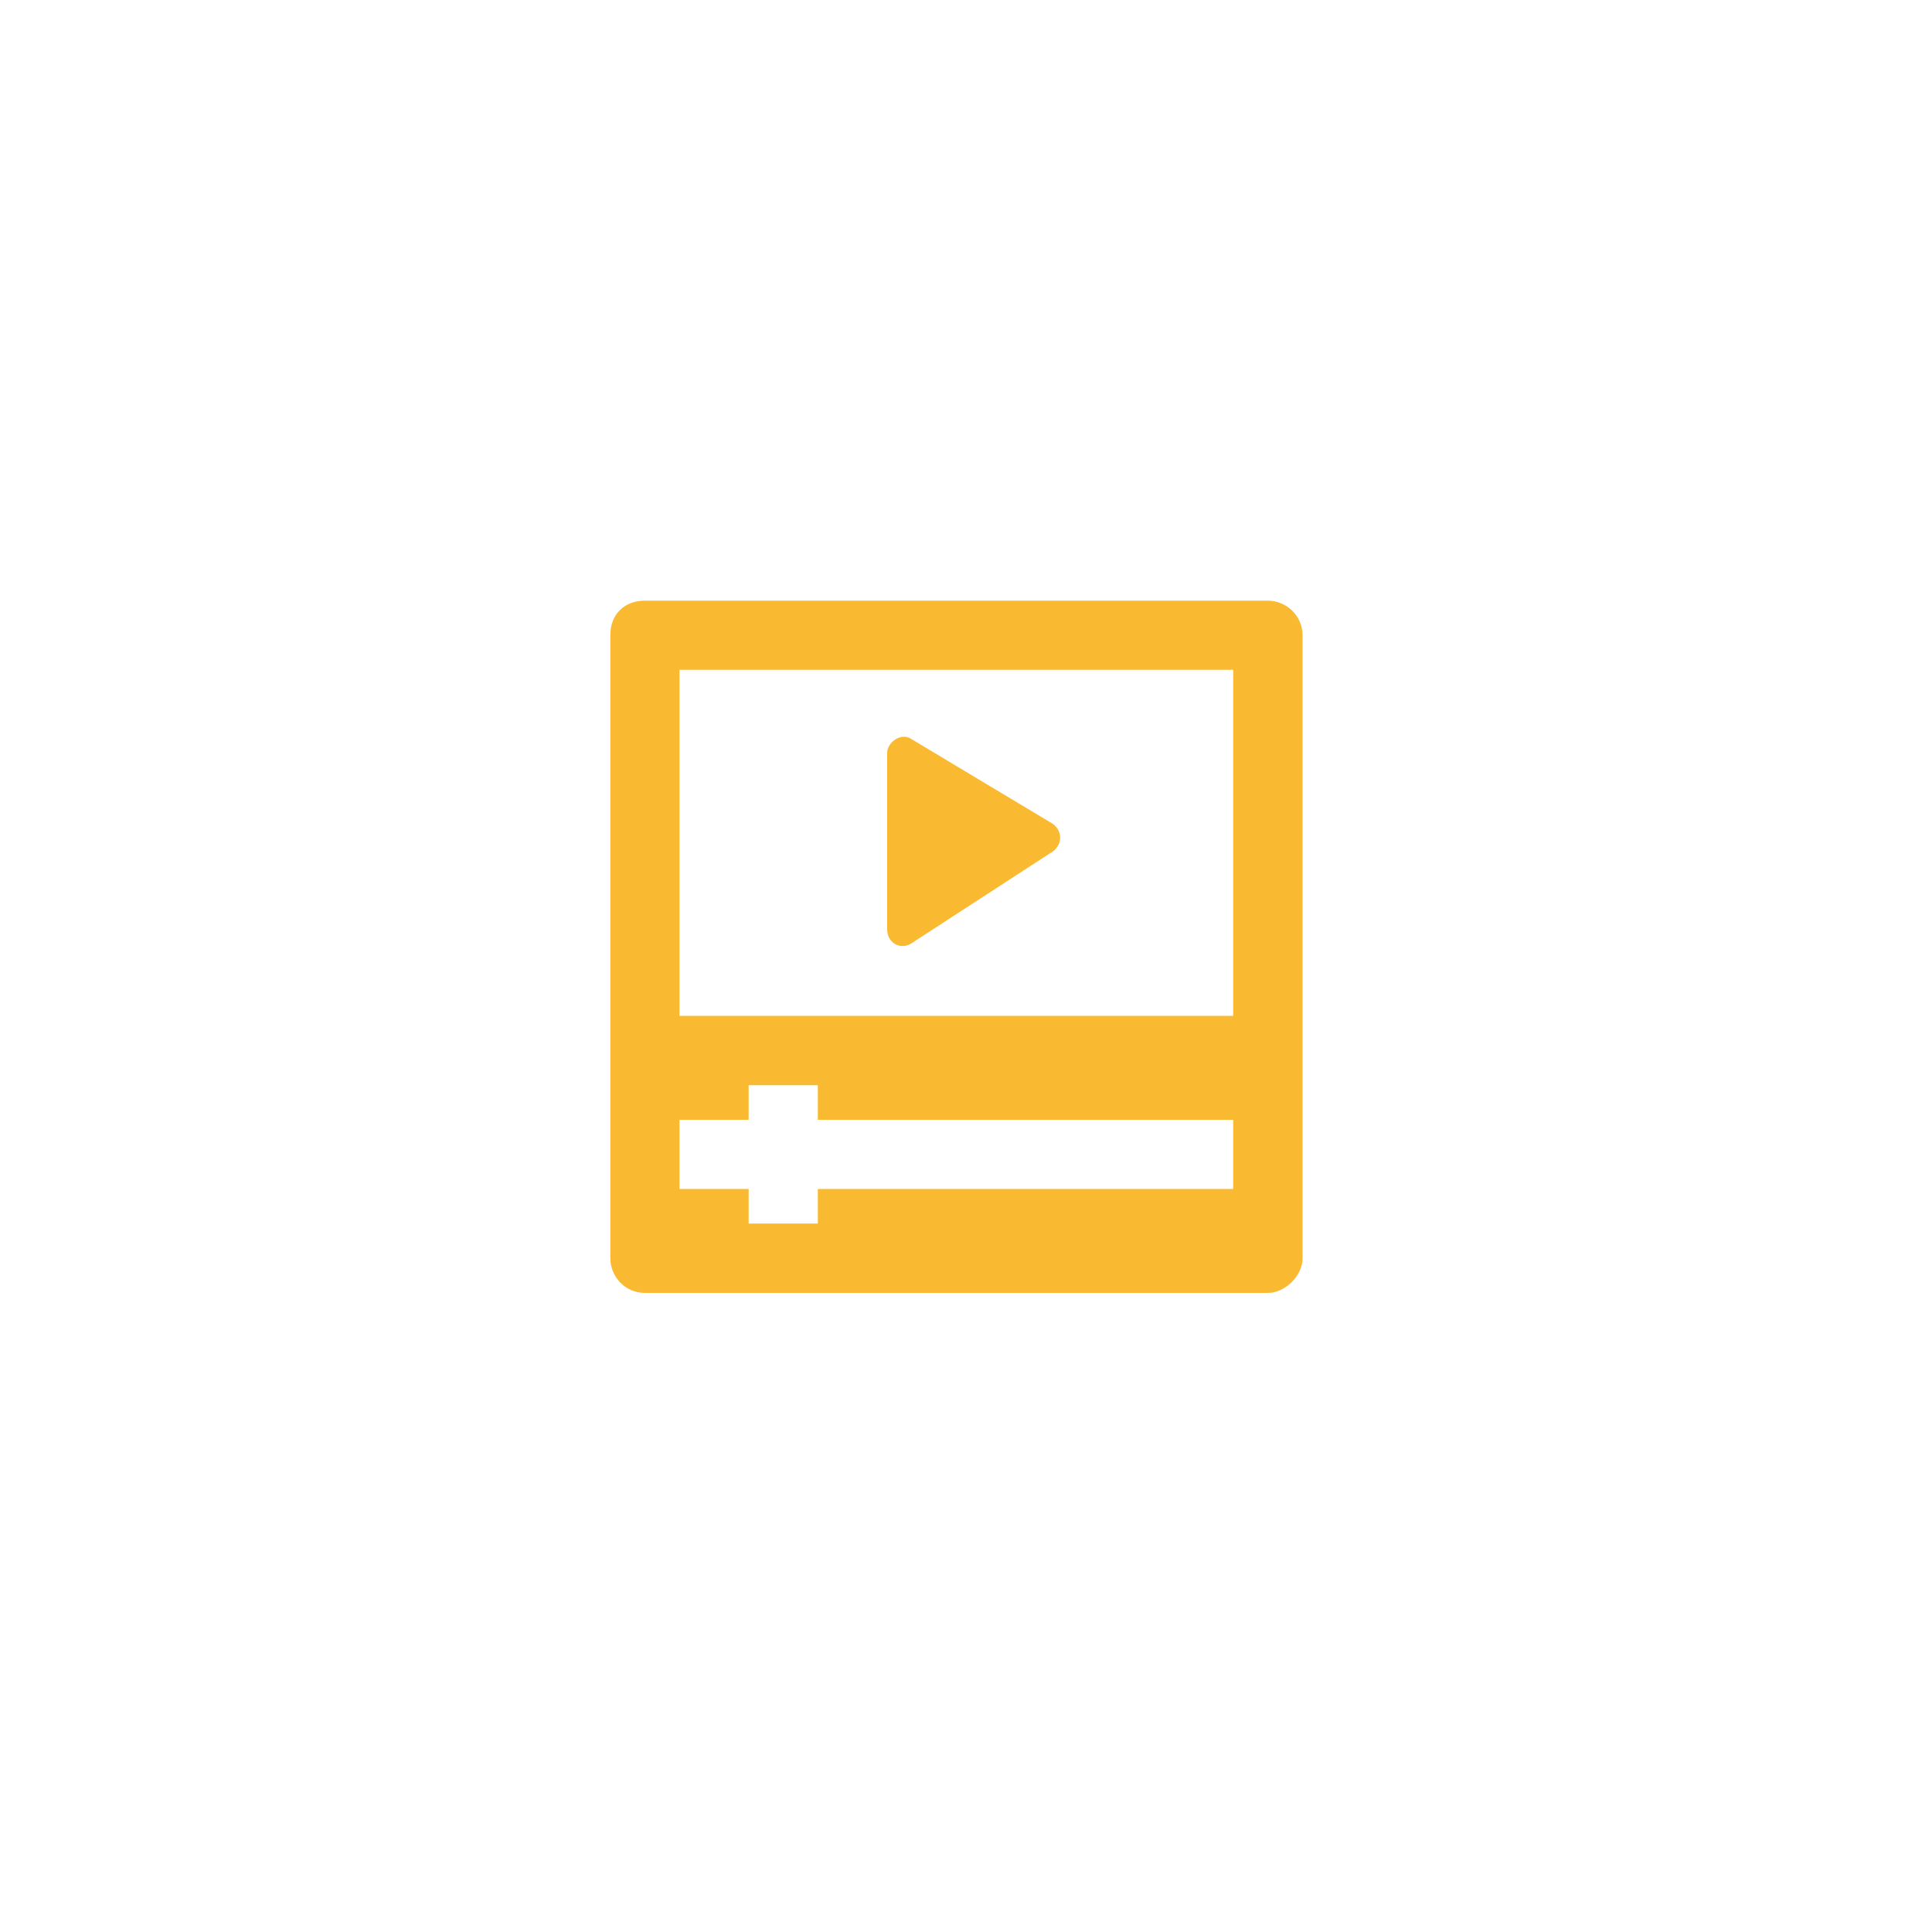
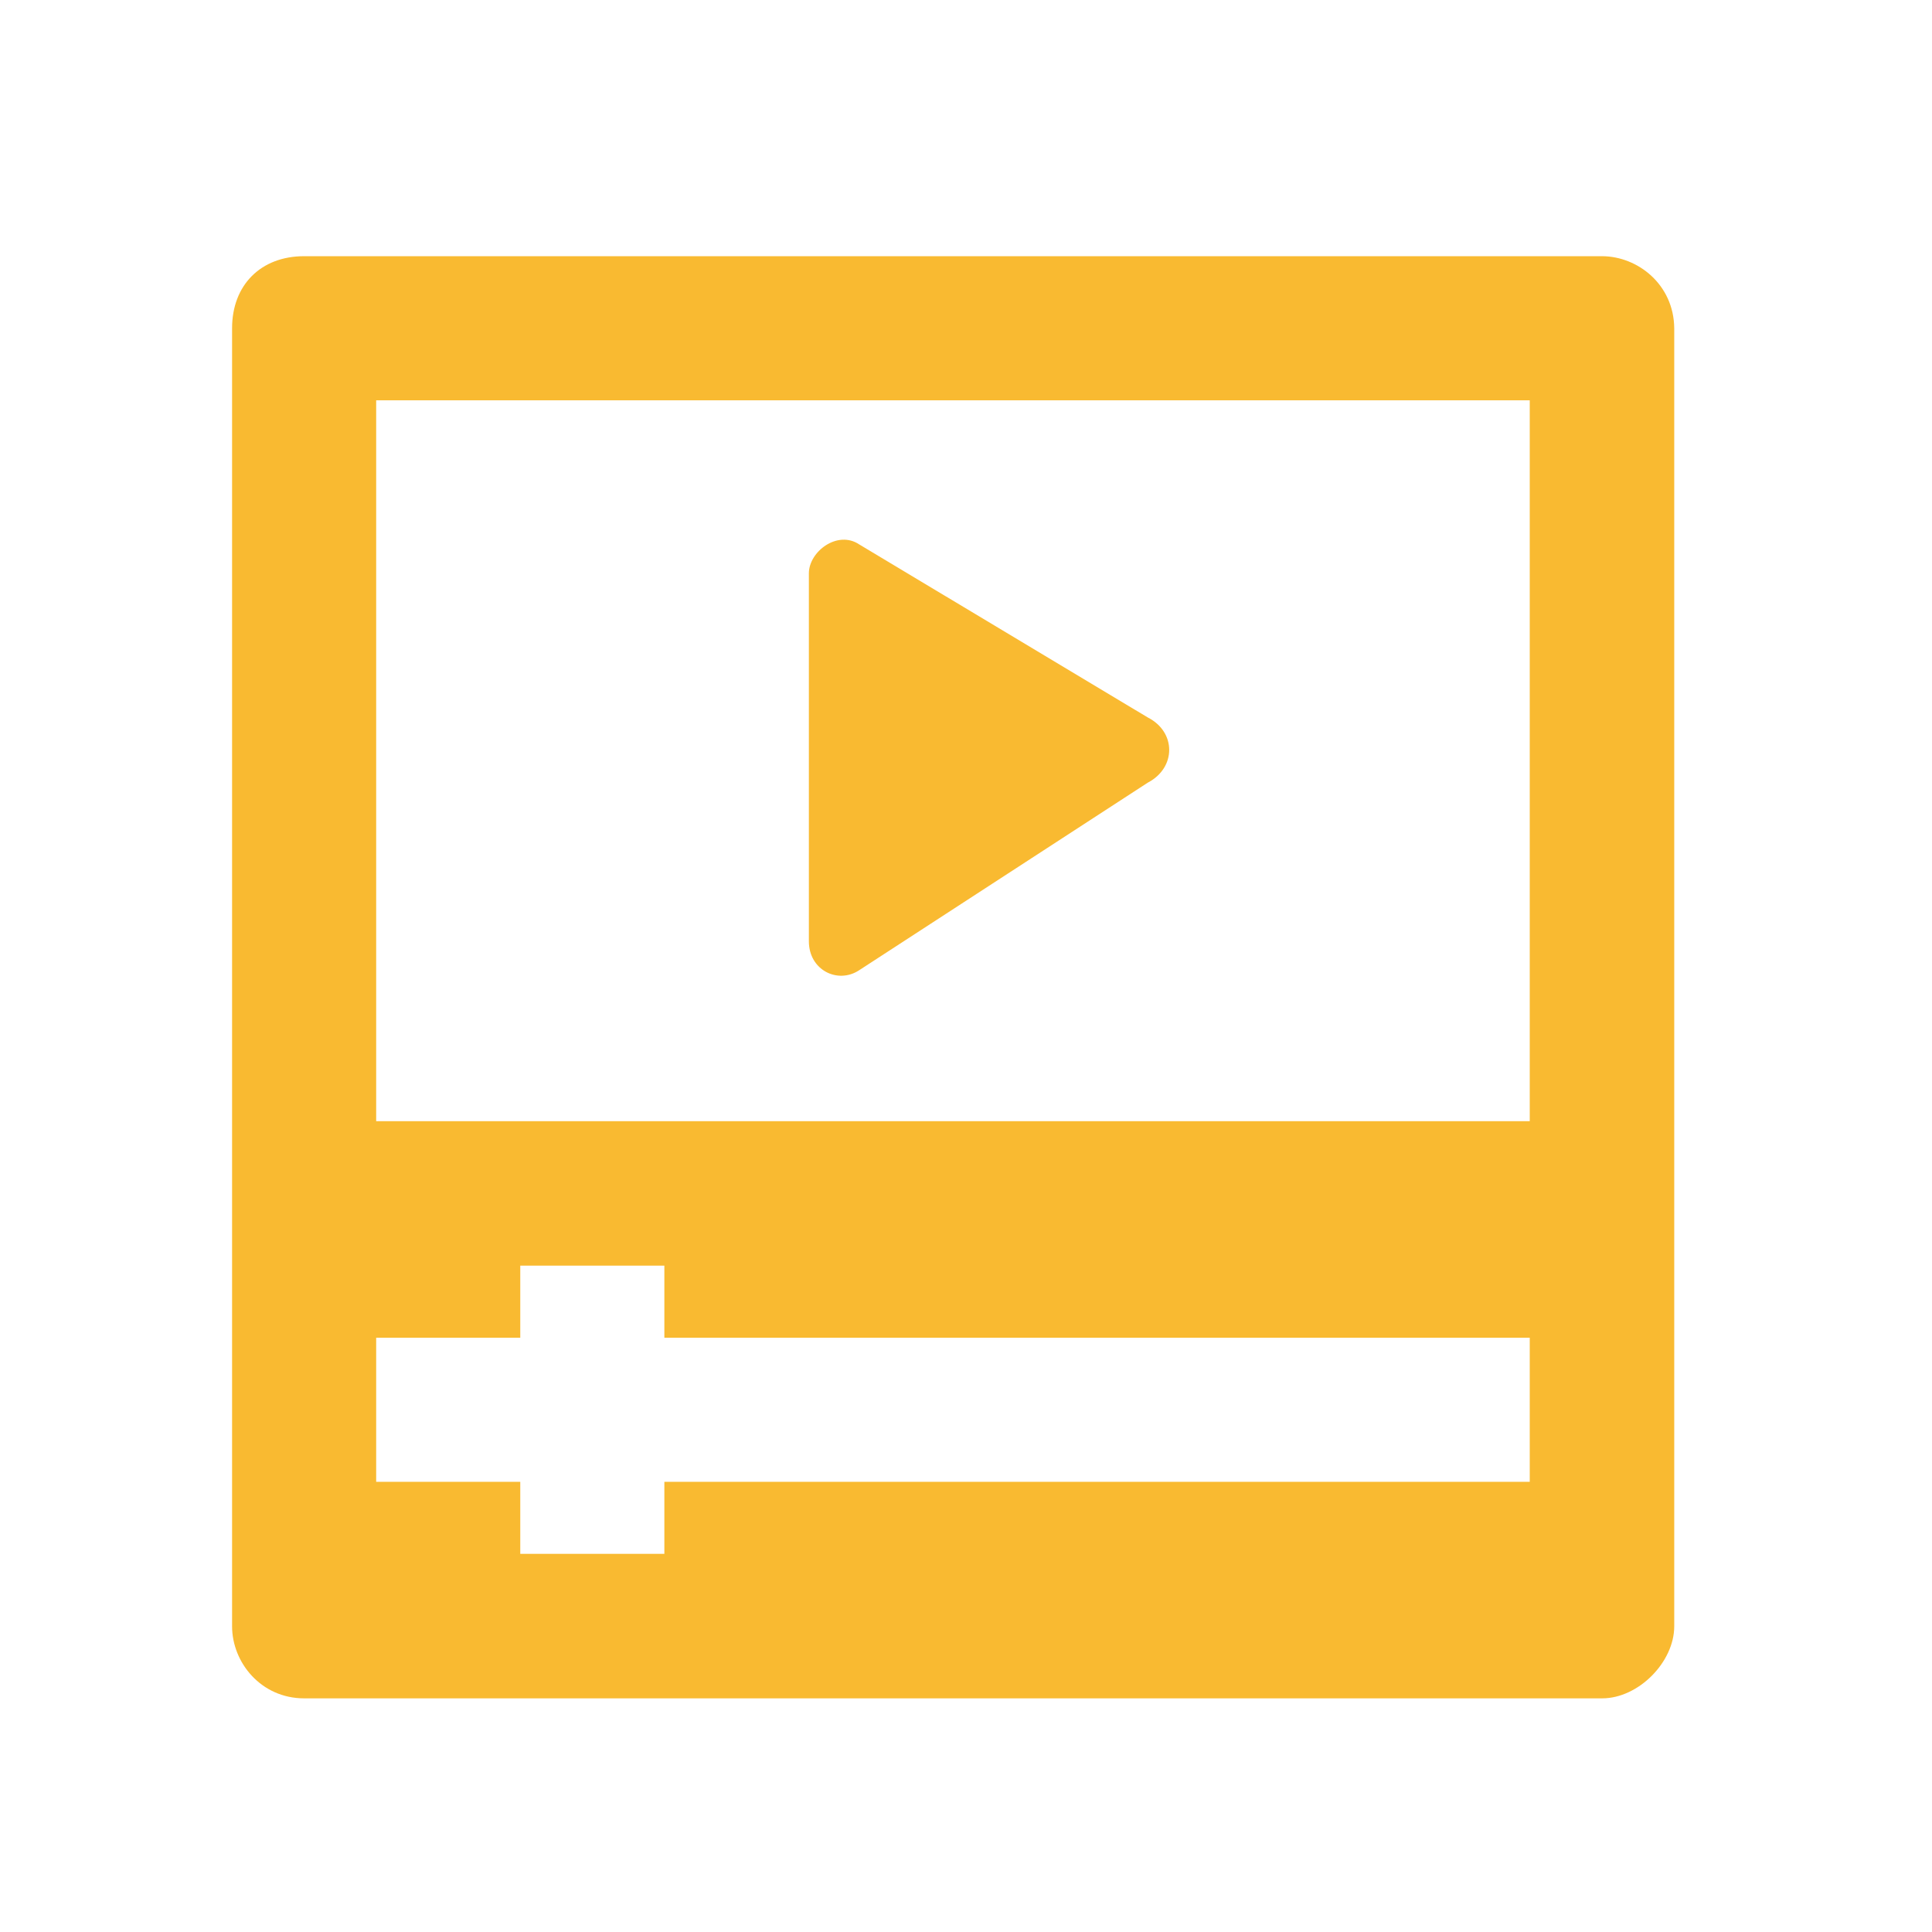
- <svg xmlns="http://www.w3.org/2000/svg" version="1.1" id="Capa_1" x="0px" y="0px" viewBox="0 0 100 100" style="enable-background:new 0 0 100 100;" xml:space="preserve">
+ <svg xmlns="http://www.w3.org/2000/svg" version="1.1" style="enable-background:new 0 0 100 100;" xml:space="preserve" width="48" height="48">
+   <rect id="backgroundrect" width="100%" height="100%" x="0" y="0" fill="none" stroke="none" class="" style="" />
  <style type="text/css">
	.st0{fill:#F9BA31;}
</style>
-   <g>
-     <g>
-       <path class="st0" d="M54.34,42.55l-7.17-4.3c-0.54-0.36-1.25,0.18-1.25,0.72v9.14c0,0.72,0.72,1.07,1.25,0.72l7.17-4.66    C55.05,43.8,55.05,42.91,54.34,42.55L54.34,42.55z M54.34,42.55" />
-       <path class="st0" d="M65.62,31.09H33.38c-1.08,0-1.79,0.72-1.79,1.79v32.25c0,0.9,0.72,1.79,1.79,1.79h32.25    c0.9,0,1.79-0.9,1.79-1.79V32.88C67.41,31.8,66.52,31.09,65.62,31.09L65.62,31.09z M63.83,61.54h-21.5v1.79h-3.58v-1.79h-3.58    v-3.58h3.58v-1.79h3.58v1.79h21.5V61.54z M63.83,52.58H35.17V34.67h28.66V52.58z M63.83,52.58" />
+   <g class="currentLayer" style="">
+     <g id="svg_1" class="">
+       <g id="svg_2">
+         <path class="st0" d="M28.516,17.825 l-7.17,-4.3 c-0.54,-0.36 -1.25,0.18 -1.25,0.72 v9.14 c0,0.72 0.72,1.07 1.25,0.72 l7.17,-4.66 C29.226,19.075 29.226,18.185 28.516,17.825 L28.516,17.825 zM28.516,17.825 " id="svg_3" />
+         <path class="st0" d="M39.796,6.365 H7.556 c-1.08,0 -1.79,0.72 -1.79,1.79 v32.25 c0,0.9 0.72,1.79 1.79,1.79 h32.25 c0.9,0 1.79,-0.9 1.79,-1.79 V8.155 C41.586,7.075 40.696,6.365 39.796,6.365 L39.796,6.365 zM38.006,36.815 h-21.5 v1.79 h-3.58 v-1.79 h-3.58 v-3.58 h3.58 v-1.79 h3.58 v1.79 h21.5 V36.815 zM38.006,27.855 H9.346 V9.945 h28.66 V27.855 zM38.006,27.855 " id="svg_4" />
+       </g>
    </g>
  </g>
</svg>
